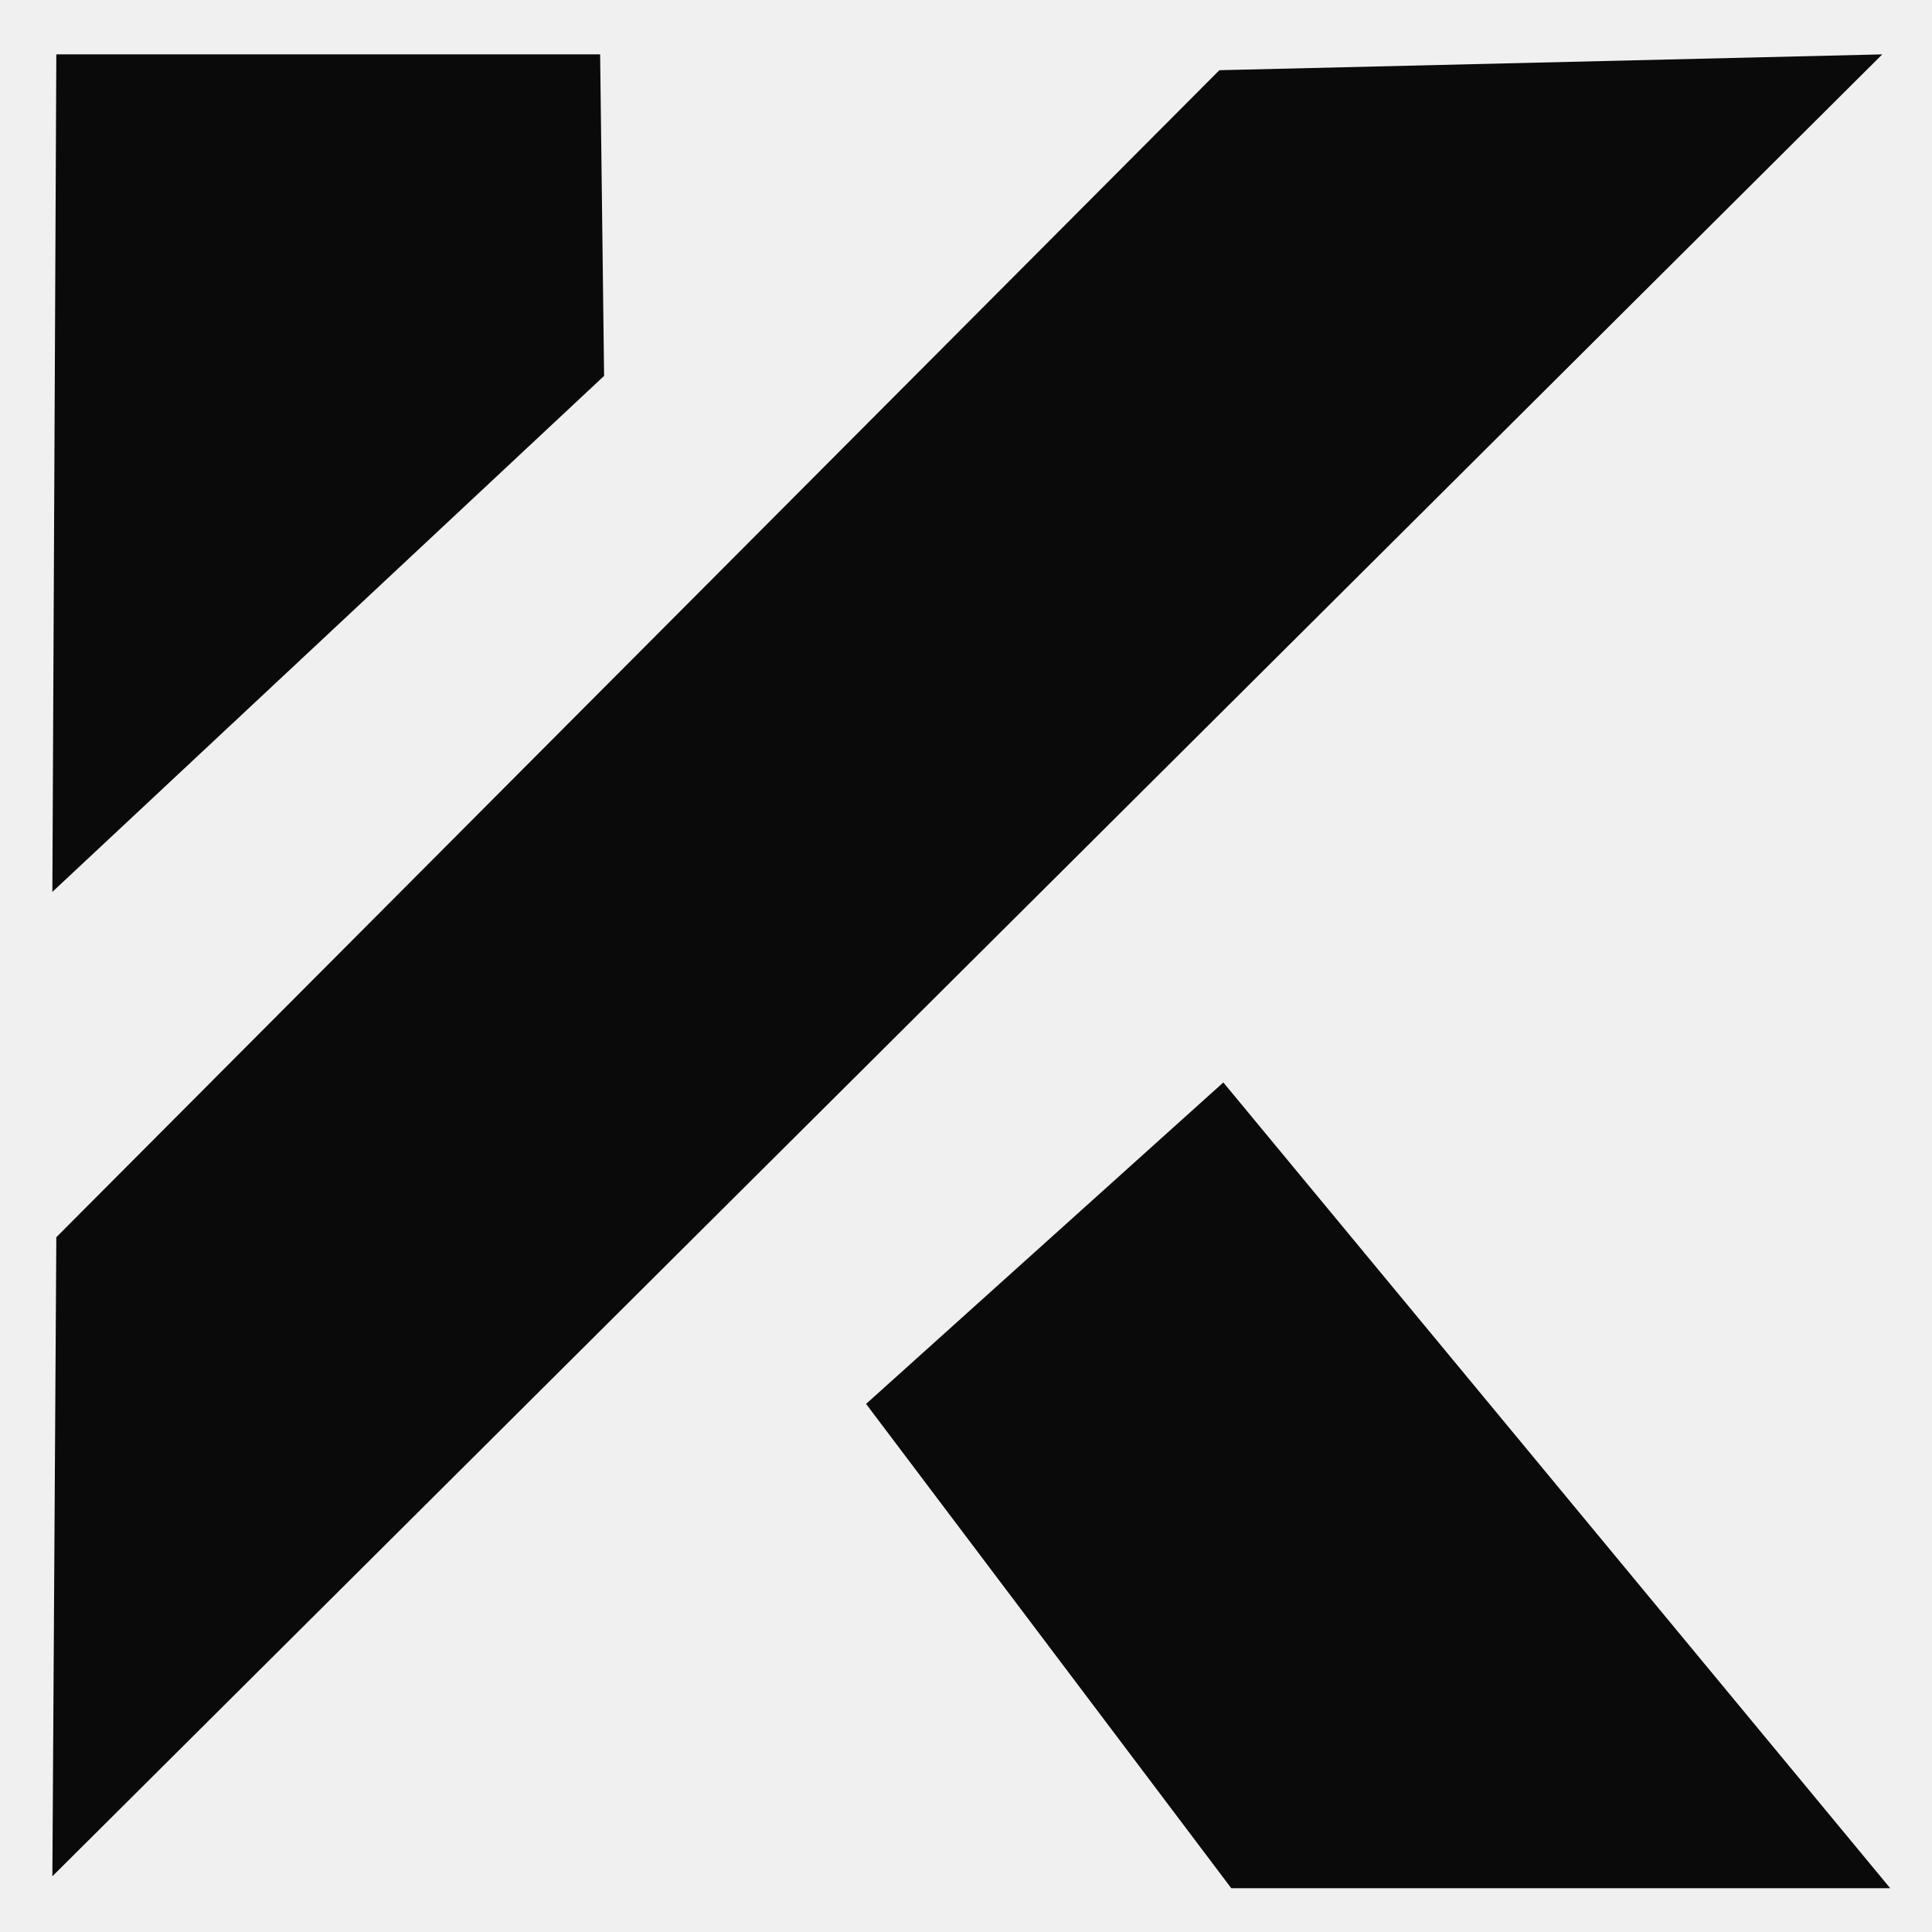
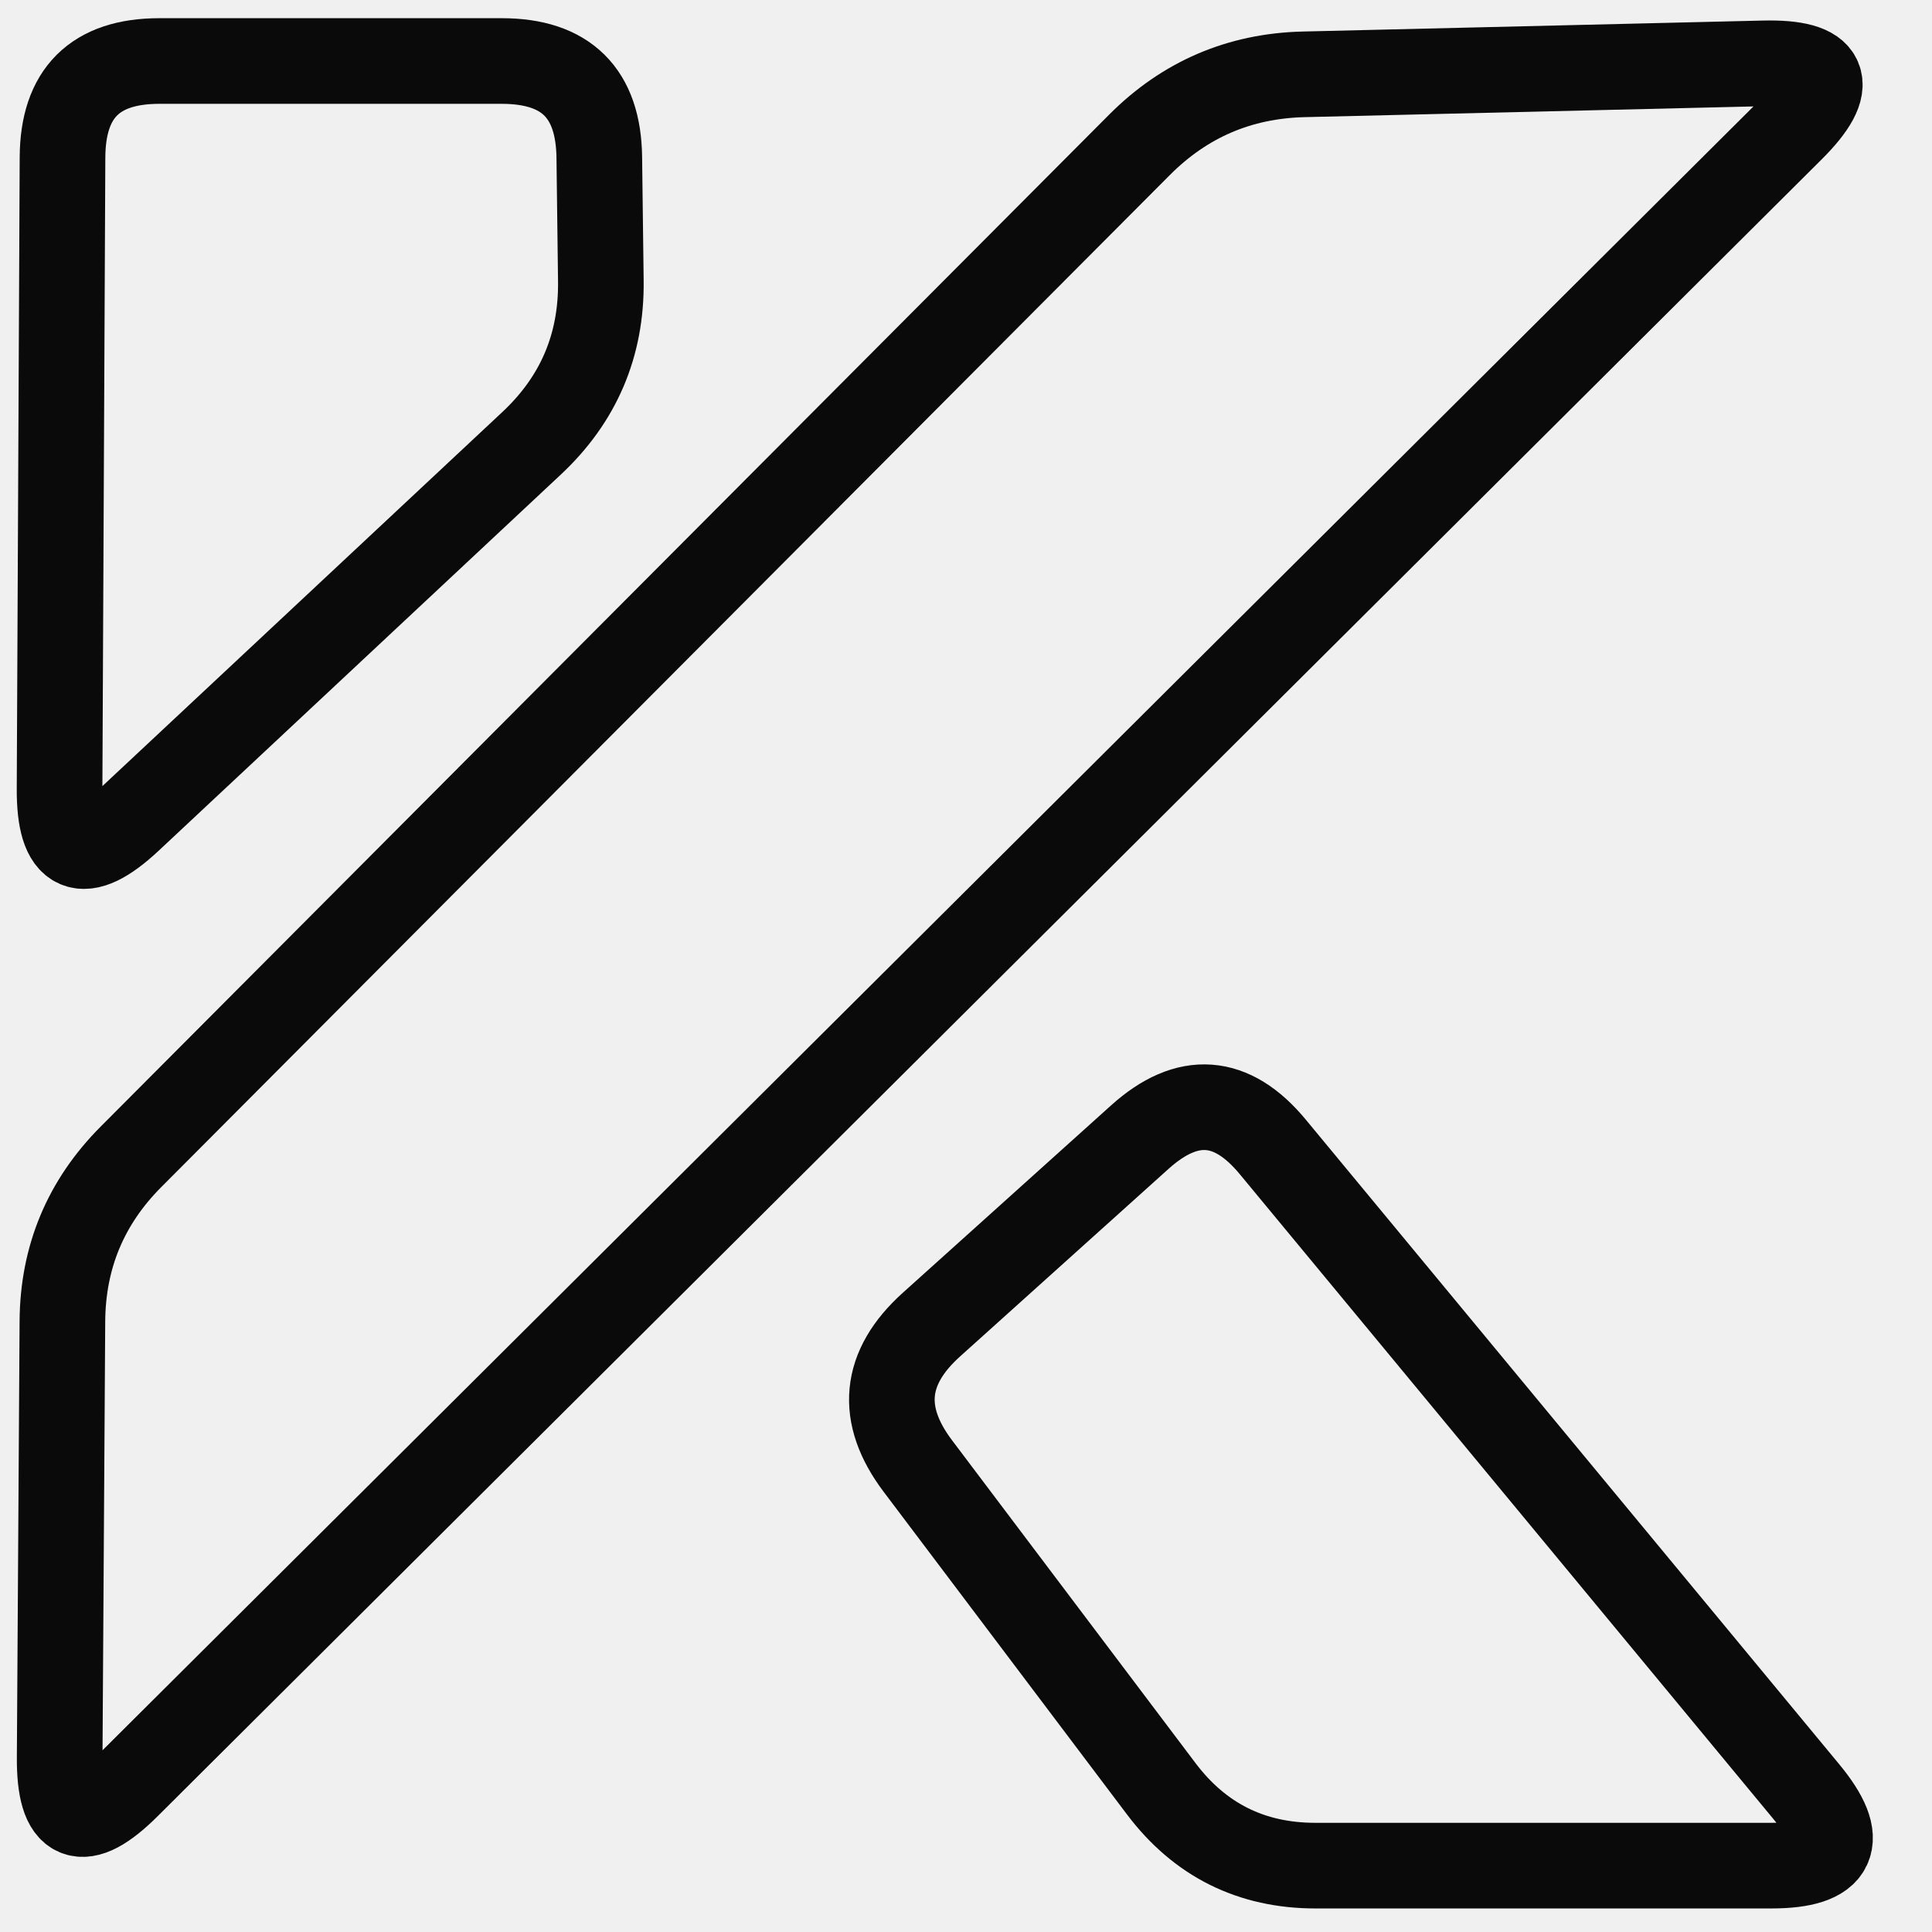
- <svg xmlns="http://www.w3.org/2000/svg" viewBox="72 72 366 366">
+ <svg xmlns="http://www.w3.org/2000/svg" viewBox="76 76 361 361">
  <style>
-     @media (prefers-color-scheme: dark) { .mark { fill: #ffffff; } }
+     @media (prefers-color-scheme: dark) { .mark { stroke: #ffffff; } }
  </style>
-   <g class="mark" fill="#0a0a0a" fill-rule="evenodd">
-     <path d="M428.58 82.30 L303.00 85.30 L82.67 306.38 L81.92 427.45 Z" />
-     <path d="M236.07 337.96 L305.25 429.70 L430.08 429.70 L303.75 277.06 Z" />
-     <path d="M185.69 82.30 L82.67 82.30 L81.92 240.96 L186.44 143.21 Z" />
+   <g class="mark" fill="none" stroke="#0a0a0a" stroke-width="16" stroke-linejoin="round" stroke-linecap="round">
+     <path d="M410.74 100.11 Q423.50 87.40 405.51 87.84 L319.61 89.89 Q301.62 90.32 288.91 103.07 L100.48 292.15 Q87.77 304.90 87.66 322.90 L87.15 404.41 Q87.04 422.41 99.80 409.71 Z" />
+     <path d="M250.04 323.51 Q236.66 335.55 247.50 349.93 L292.97 410.22 Q303.81 424.60 321.81 424.60 L406.96 424.60 Q424.96 424.60 413.48 410.73 L313.82 290.30 Q302.35 276.44 288.97 288.48 Z" />
+     <path d="M187.98 105.40 Q187.76 87.40 169.76 87.40 L105.77 87.40 Q87.77 87.40 87.68 105.40 L87.13 223.40 Q87.04 241.40 100.19 229.11 L175.34 158.82 Q188.49 146.52 188.27 128.52 Z" />
  </g>
</svg>
